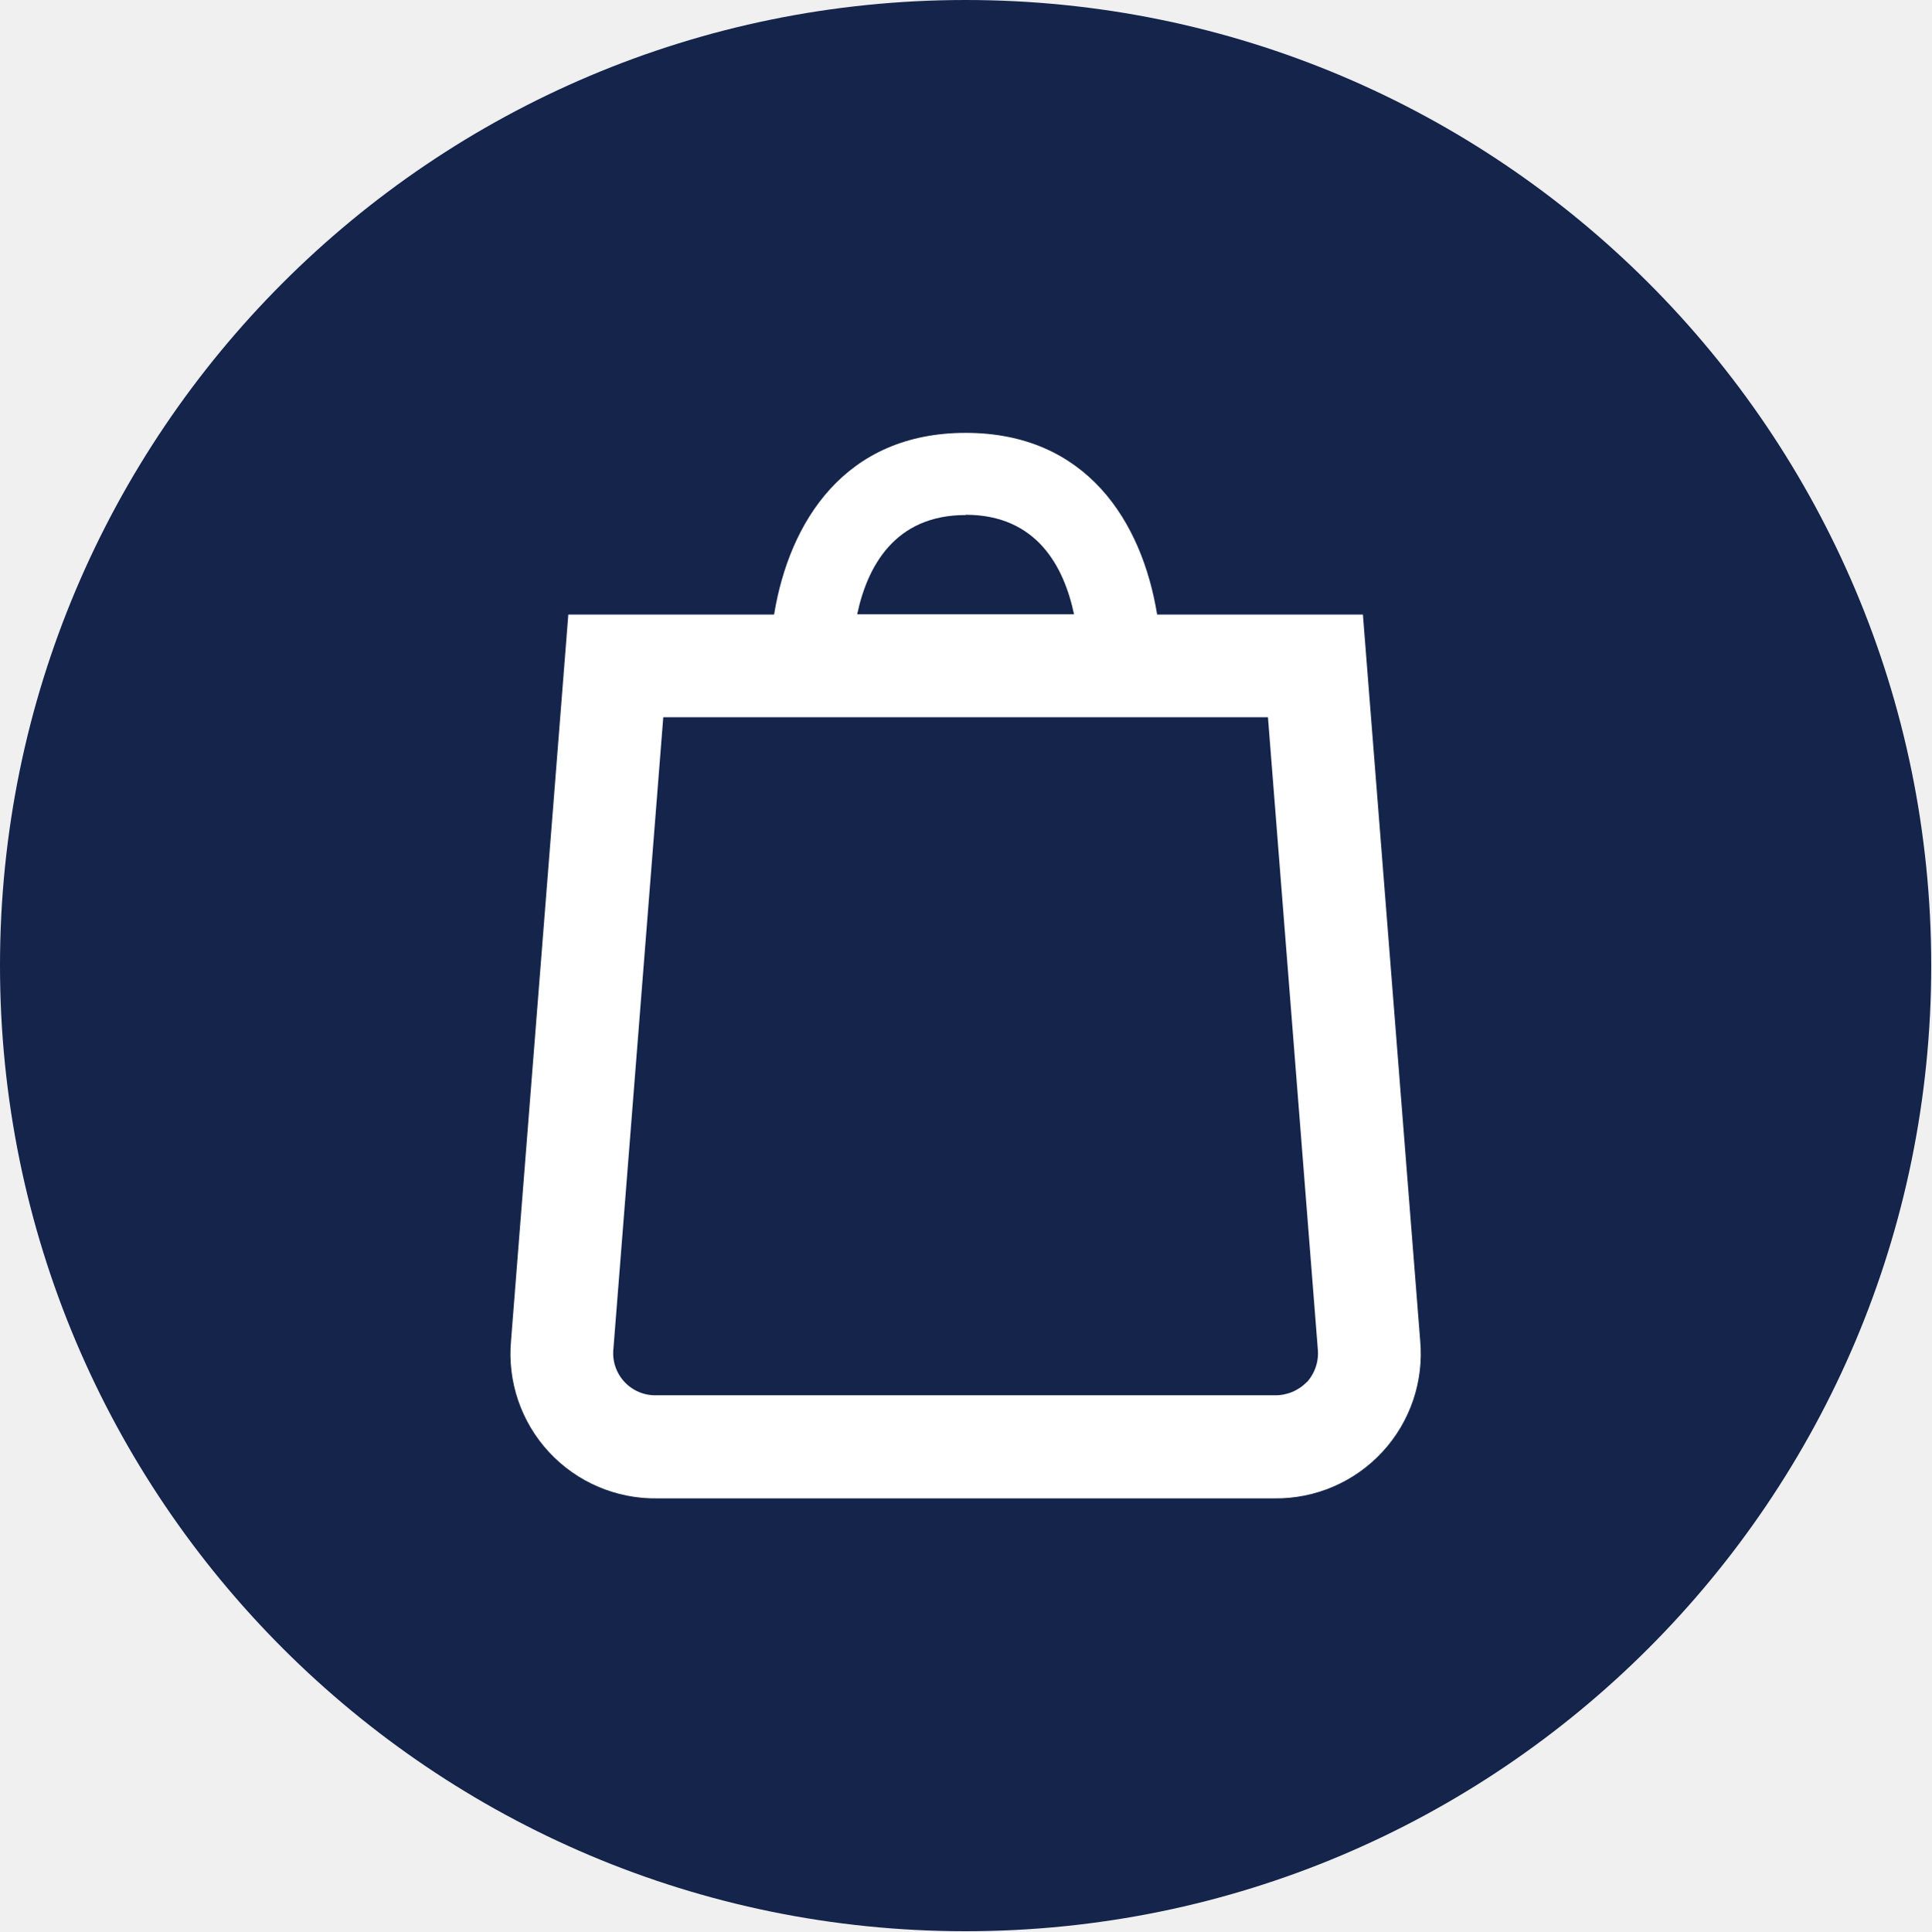
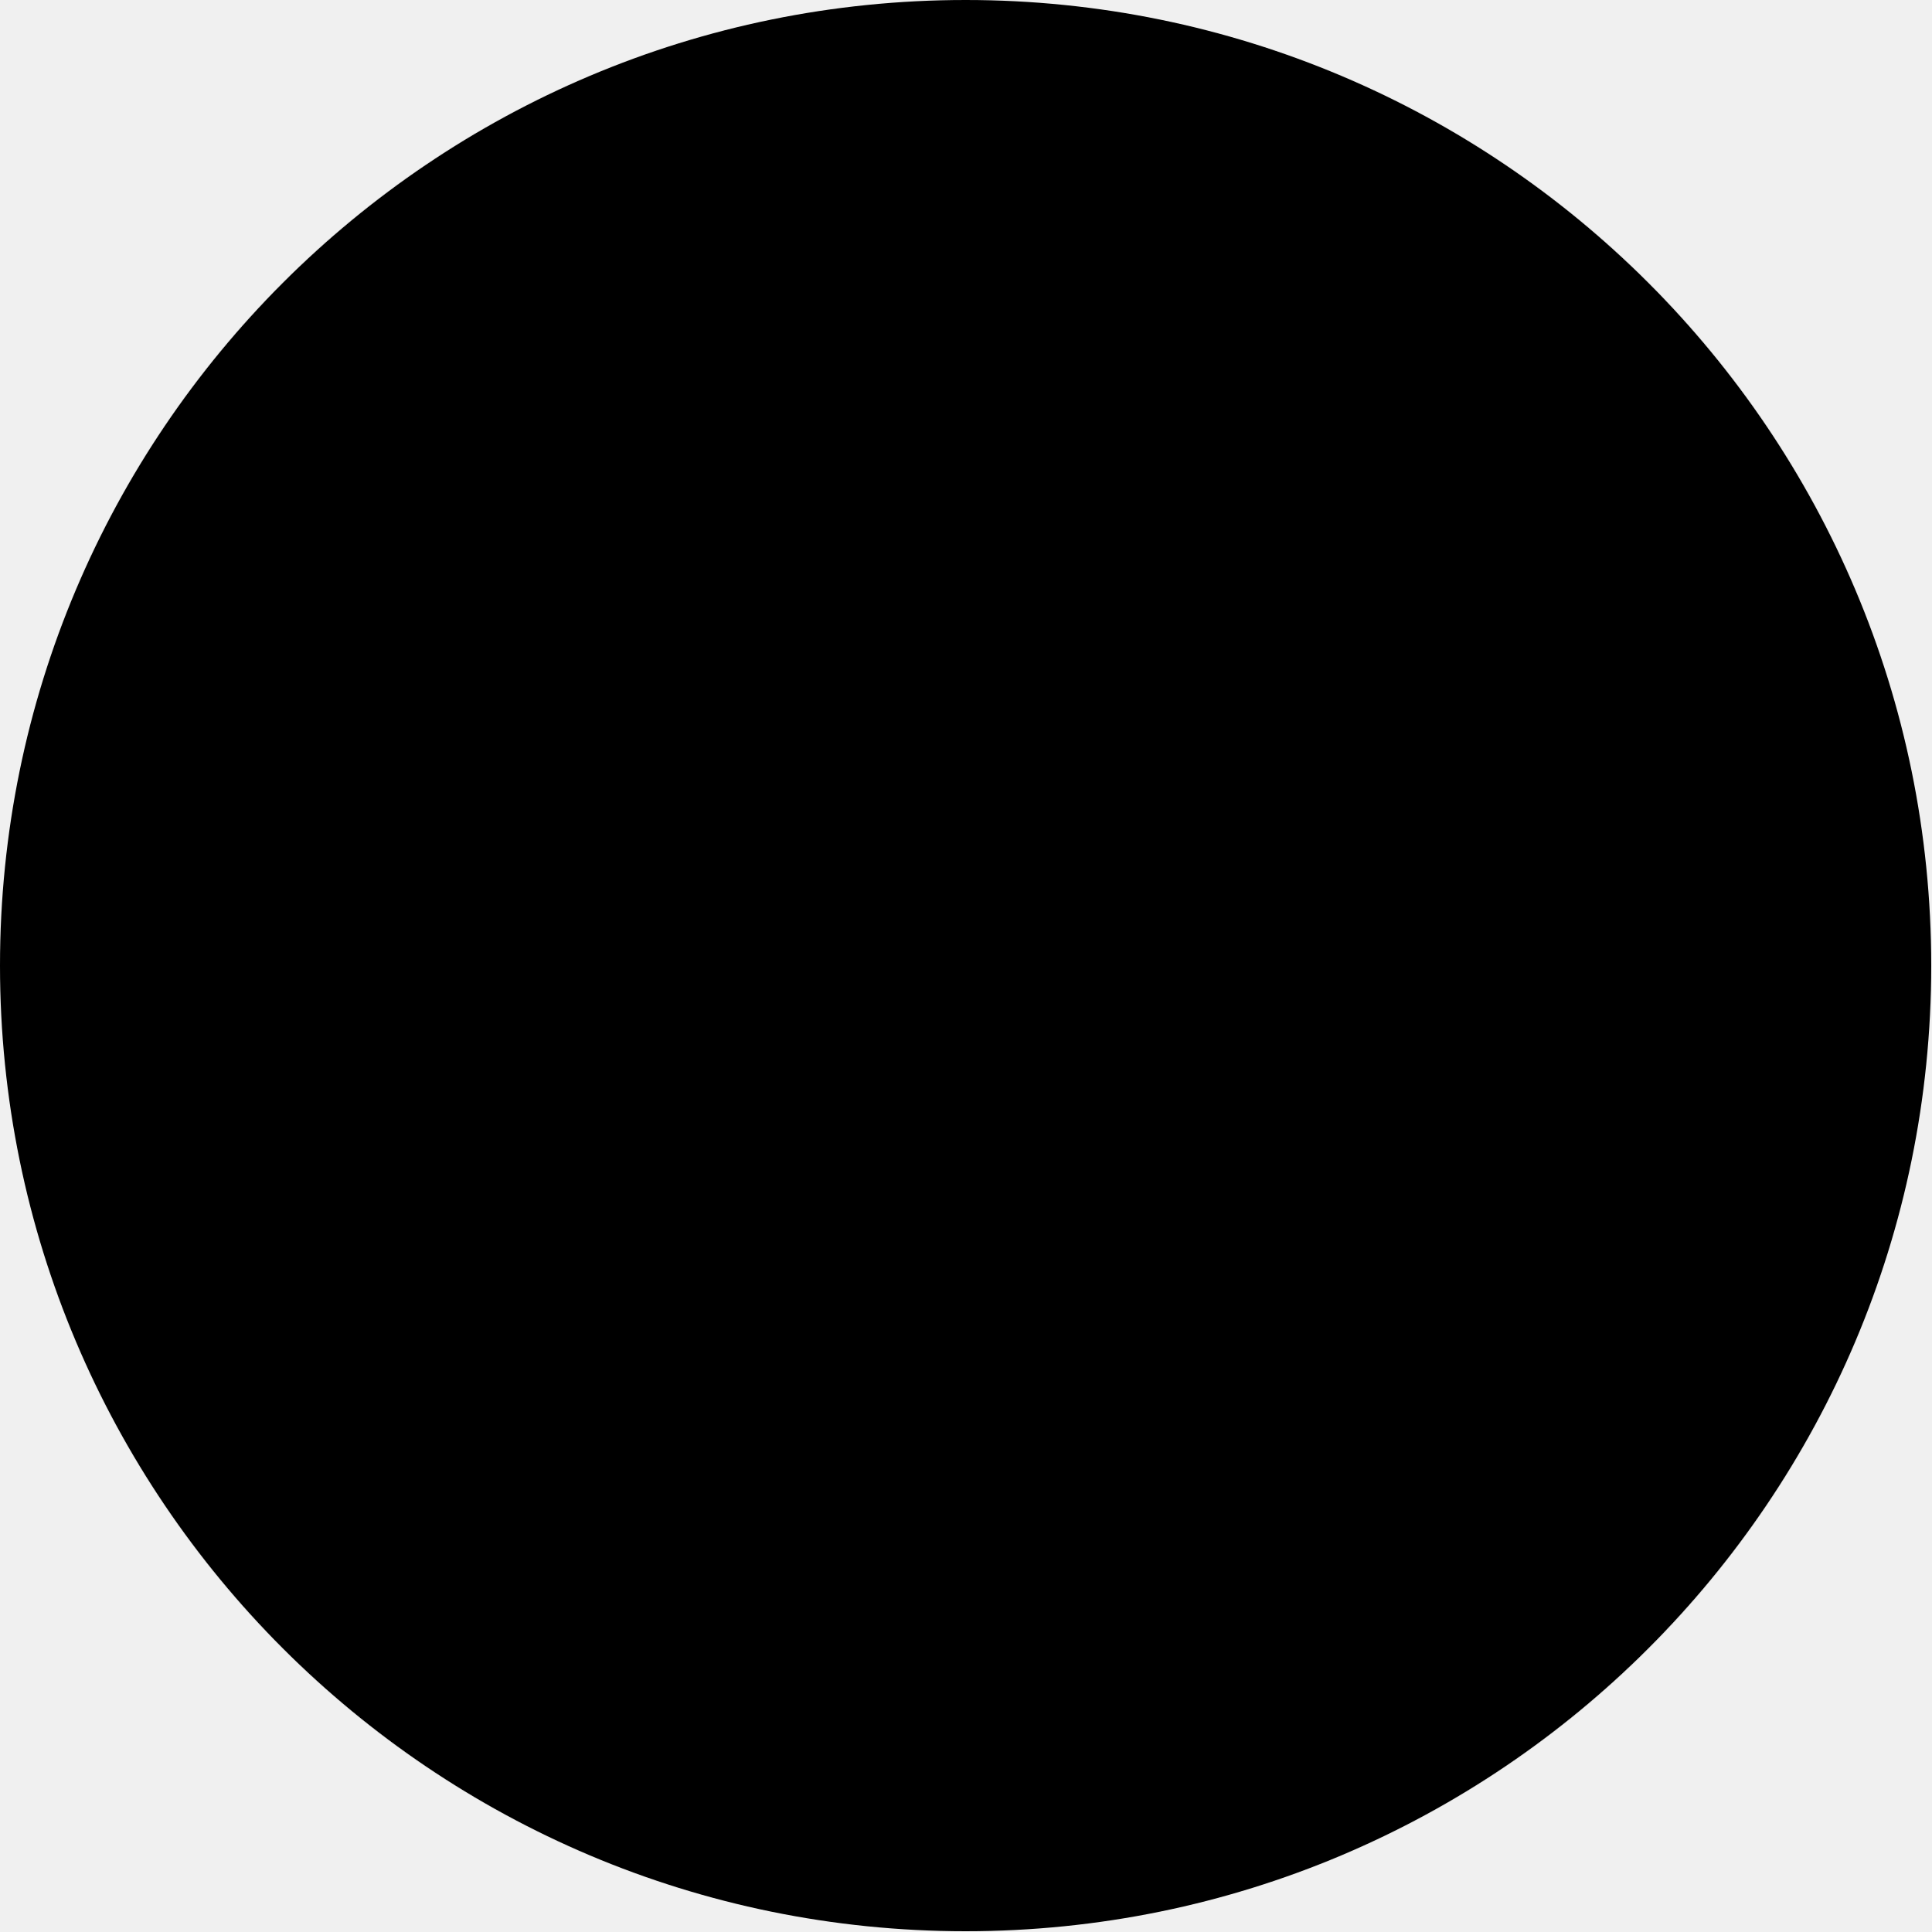
<svg xmlns="http://www.w3.org/2000/svg" viewBox="0 0 145 145">
  <defs>
-     <style>.cls-1{fill:#14244b;}.cls-2{fill:#fff;}</style>
+     <style>.cls-1fill:#14244b;.cls-2fill:#fff;</style>
  </defs>
-   <g id="Layer_2" data-name="Layer 2">
-     <g id="Black_and_White_Logo" data-name="Black and White Logo">
+   <g id="Layer_2">
+     <g id="Black_and_White_Logo">
      <circle class="cls-1" cx="72.5" cy="72.5" r="72.5" />
      <path class="cls-2" d="M106.63,100.65l-4.3-54.51H86.88c-1.14-7-5.32-13.64-14.38-13.64S59.26,39.17,58.12,46.14H42.67l-4.3,54.51a10.86,10.86,0,0,0,11,11.85H95.68a10.86,10.86,0,0,0,10.95-11.85Zm-34.13-62c5.35,0,7.39,3.91,8.14,7.47H64.36C65.11,42.58,67.15,38.67,72.5,38.67Zm25.62,65.11a3.27,3.27,0,0,1-2.44,1H49.32a3.16,3.16,0,0,1-3.26-3.53L49.8,53.85H95.2l3.74,47.41A3.25,3.25,0,0,1,98.12,103.78Z" />
    </g>
  </g>
</svg>
